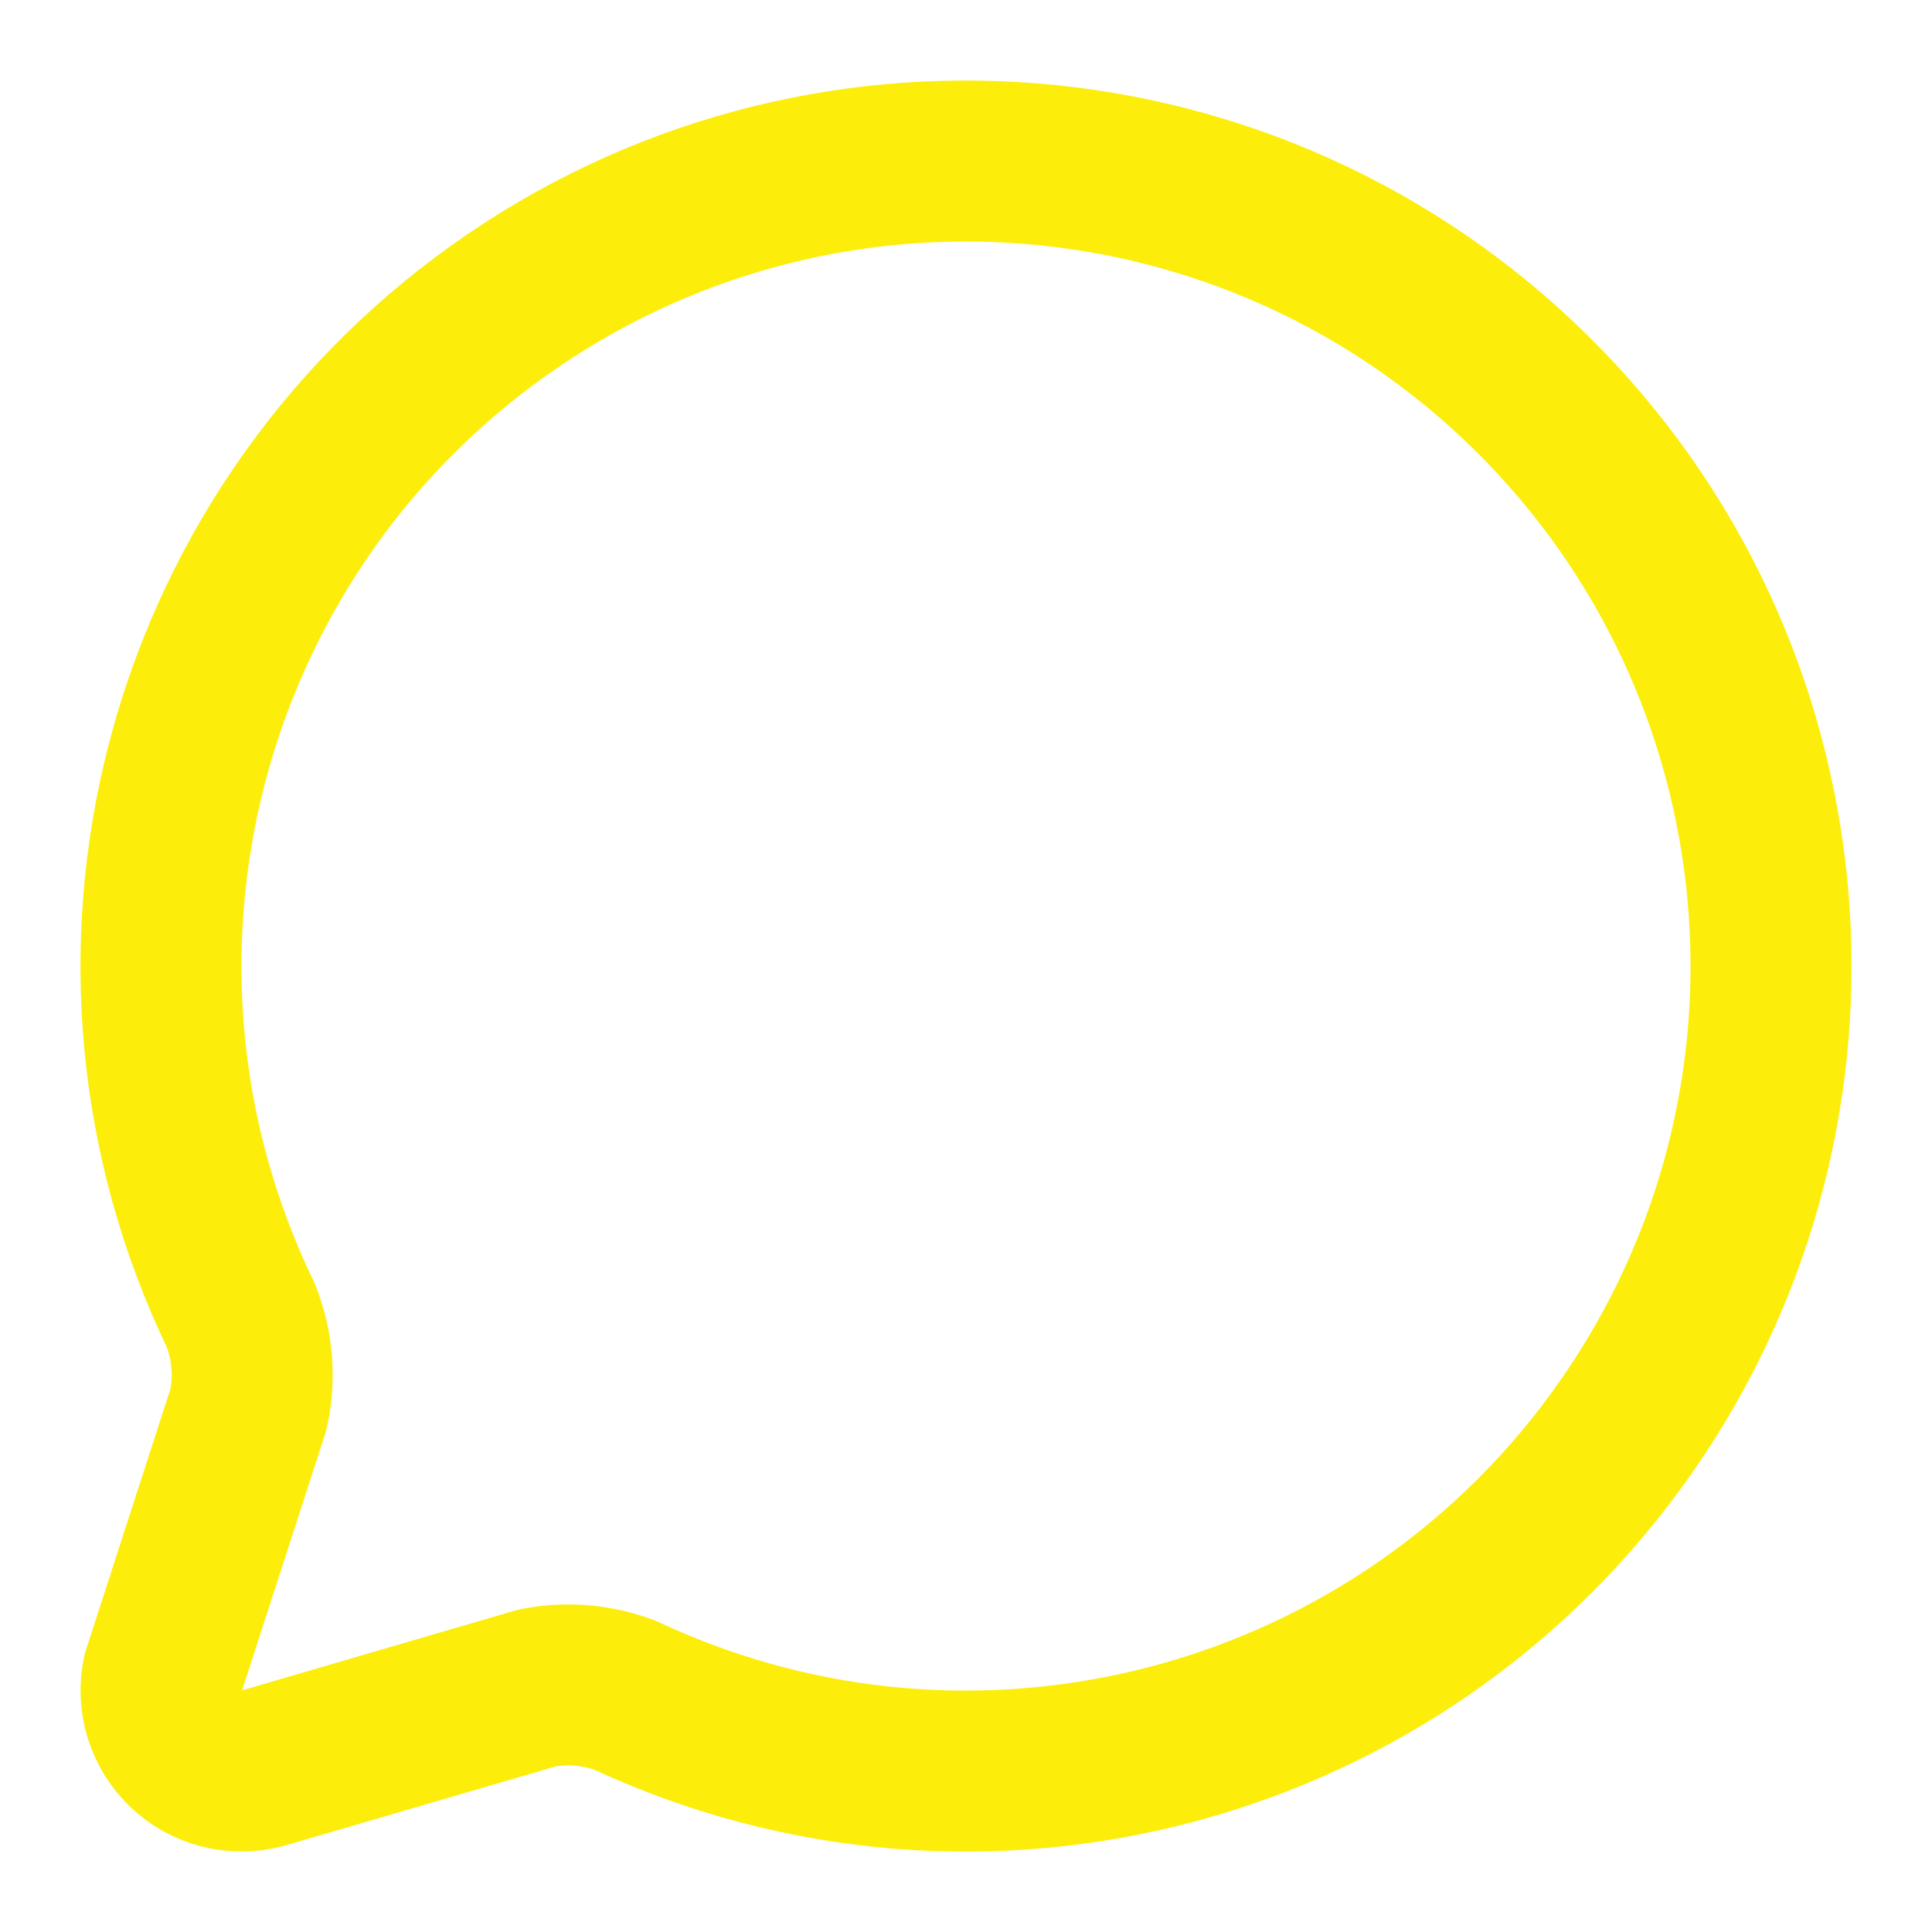
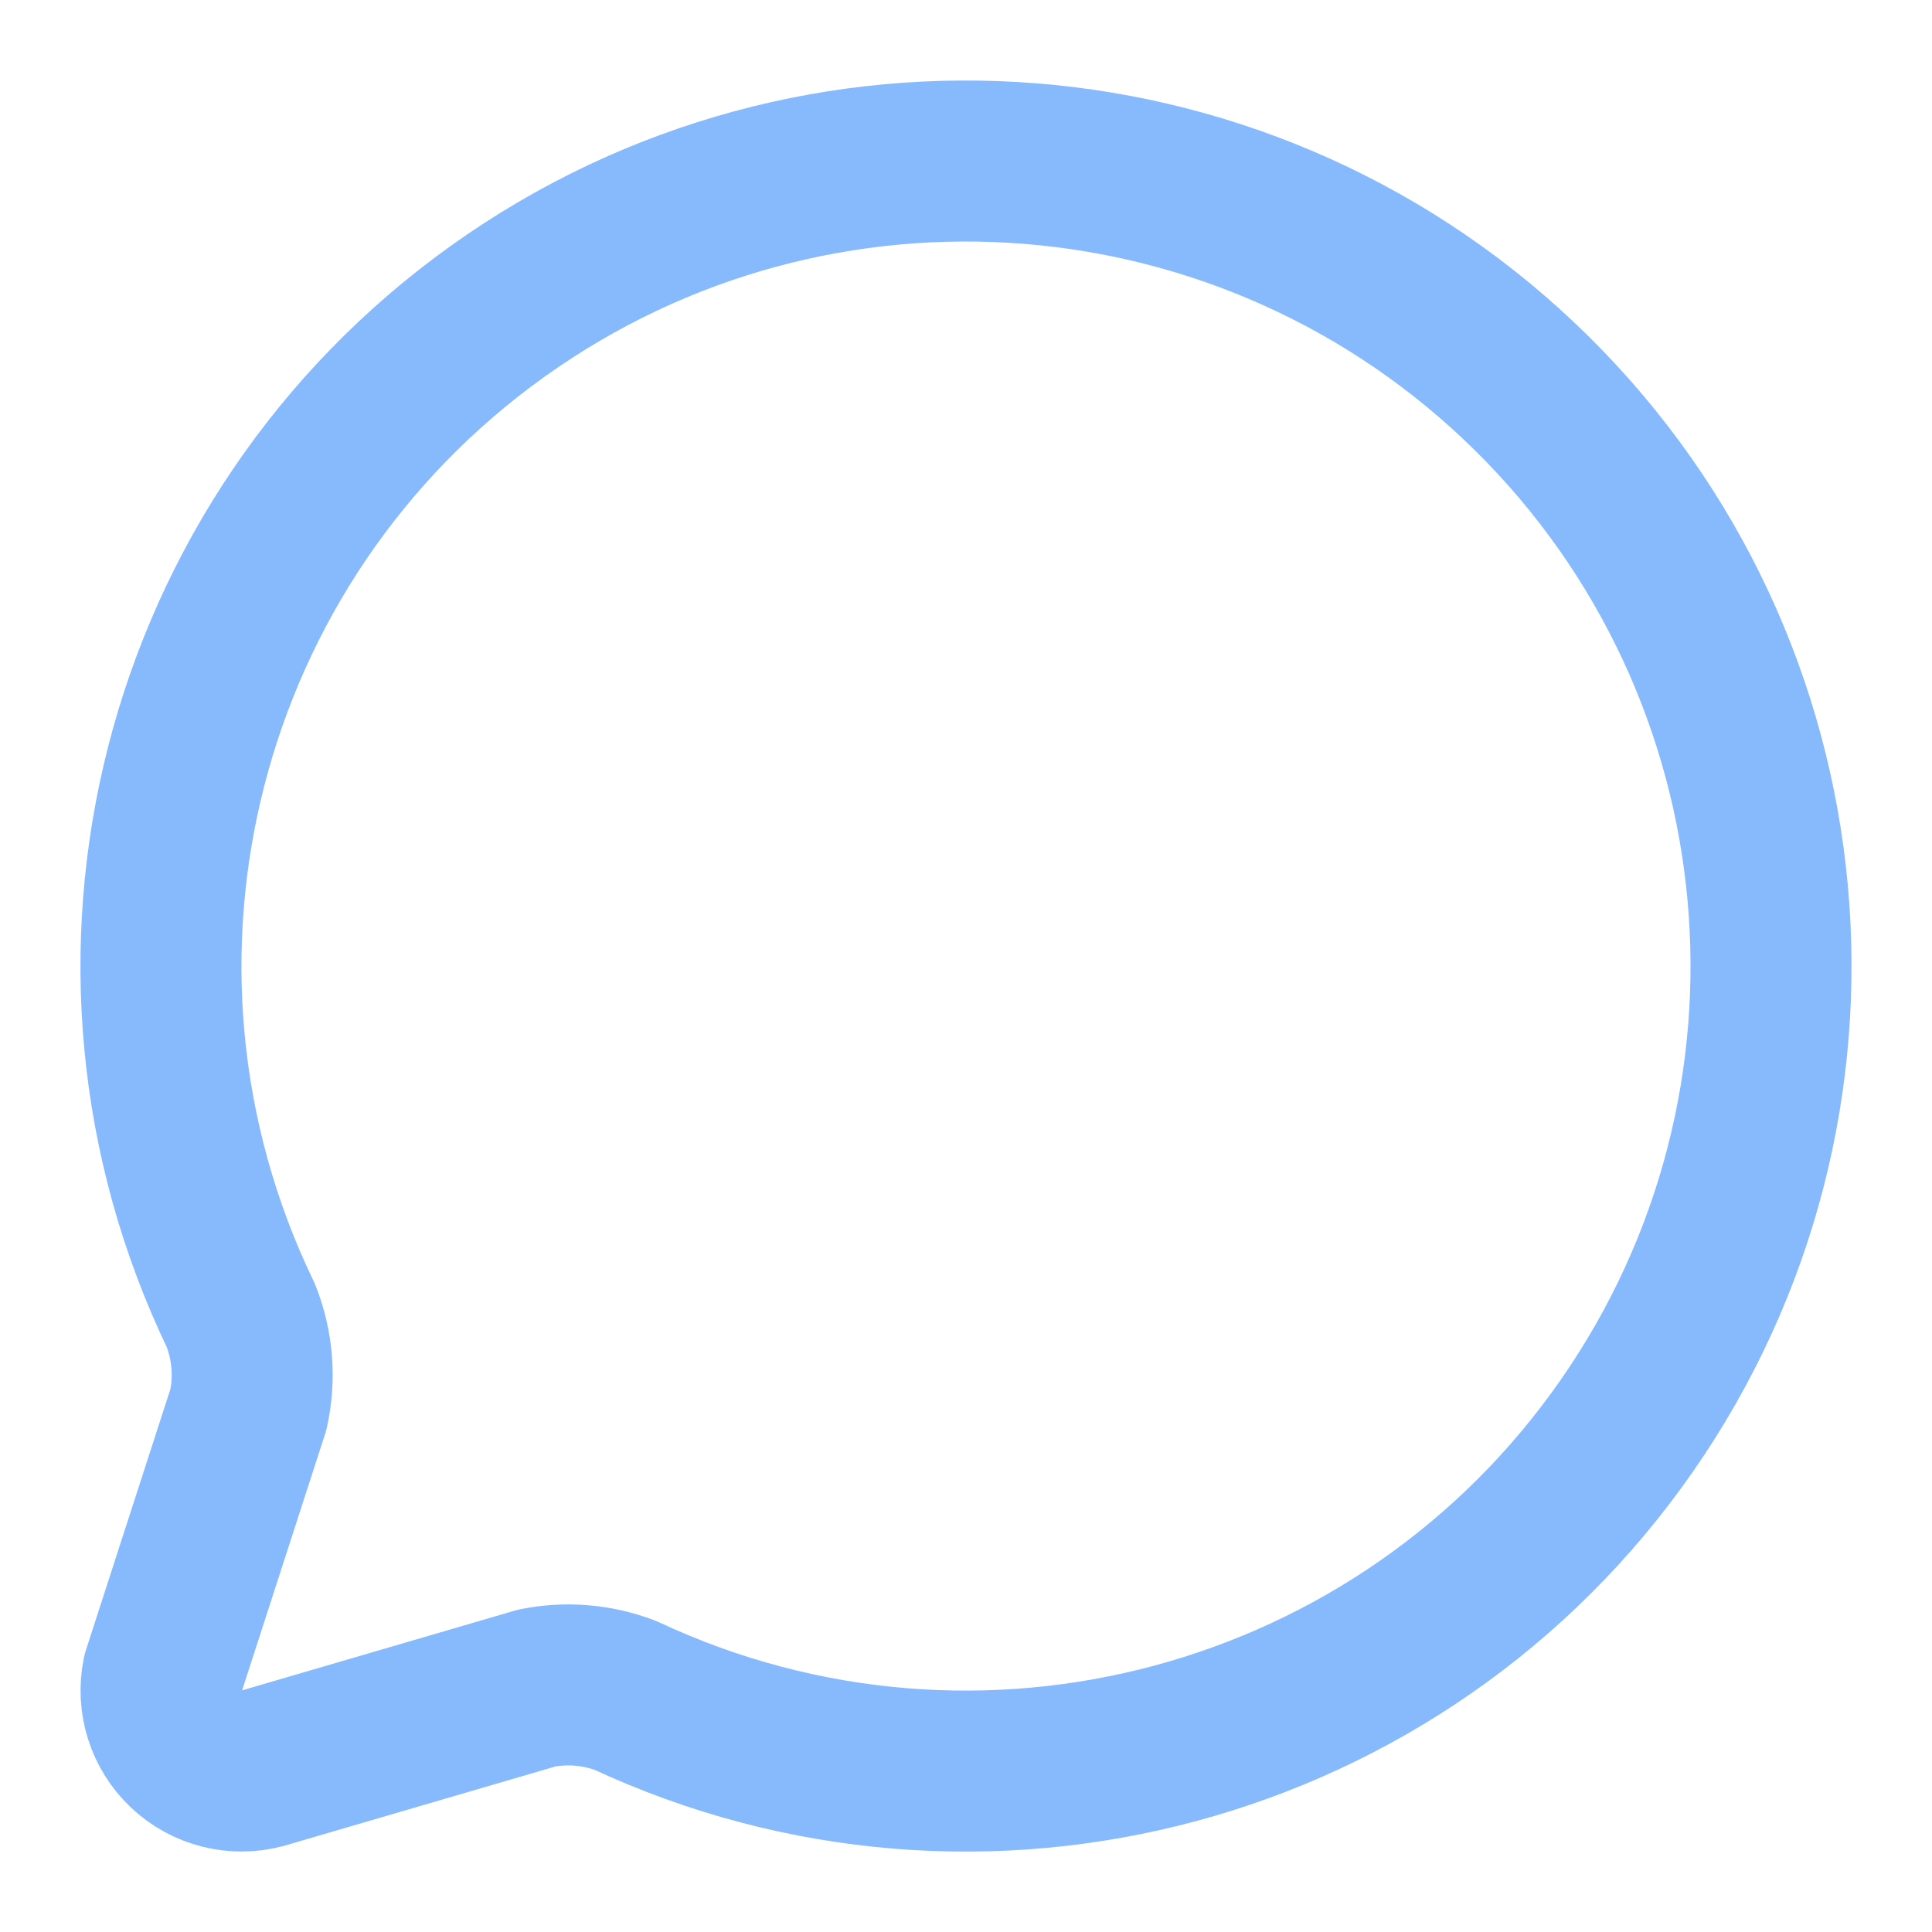
- <svg xmlns="http://www.w3.org/2000/svg" width="24" height="24" viewBox="0 0 24 24" fill="none" stroke="#fcee0a" stroke-width="2" stroke-linecap="round" stroke-linejoin="round">
+ <svg xmlns="http://www.w3.org/2000/svg" width="24" height="24" viewBox="0 0 24 24" fill="none" stroke="#87bafd" stroke-width="2" stroke-linecap="round" stroke-linejoin="round">
  <path d="M2.992 16.342a2 2 0 0 1 .094 1.167l-1.065 3.29a1 1 0 0 0 1.236 1.168l3.413-.998a2 2 0 0 1 1.099.092 10 10 0 1 0-4.777-4.719" />
</svg>
